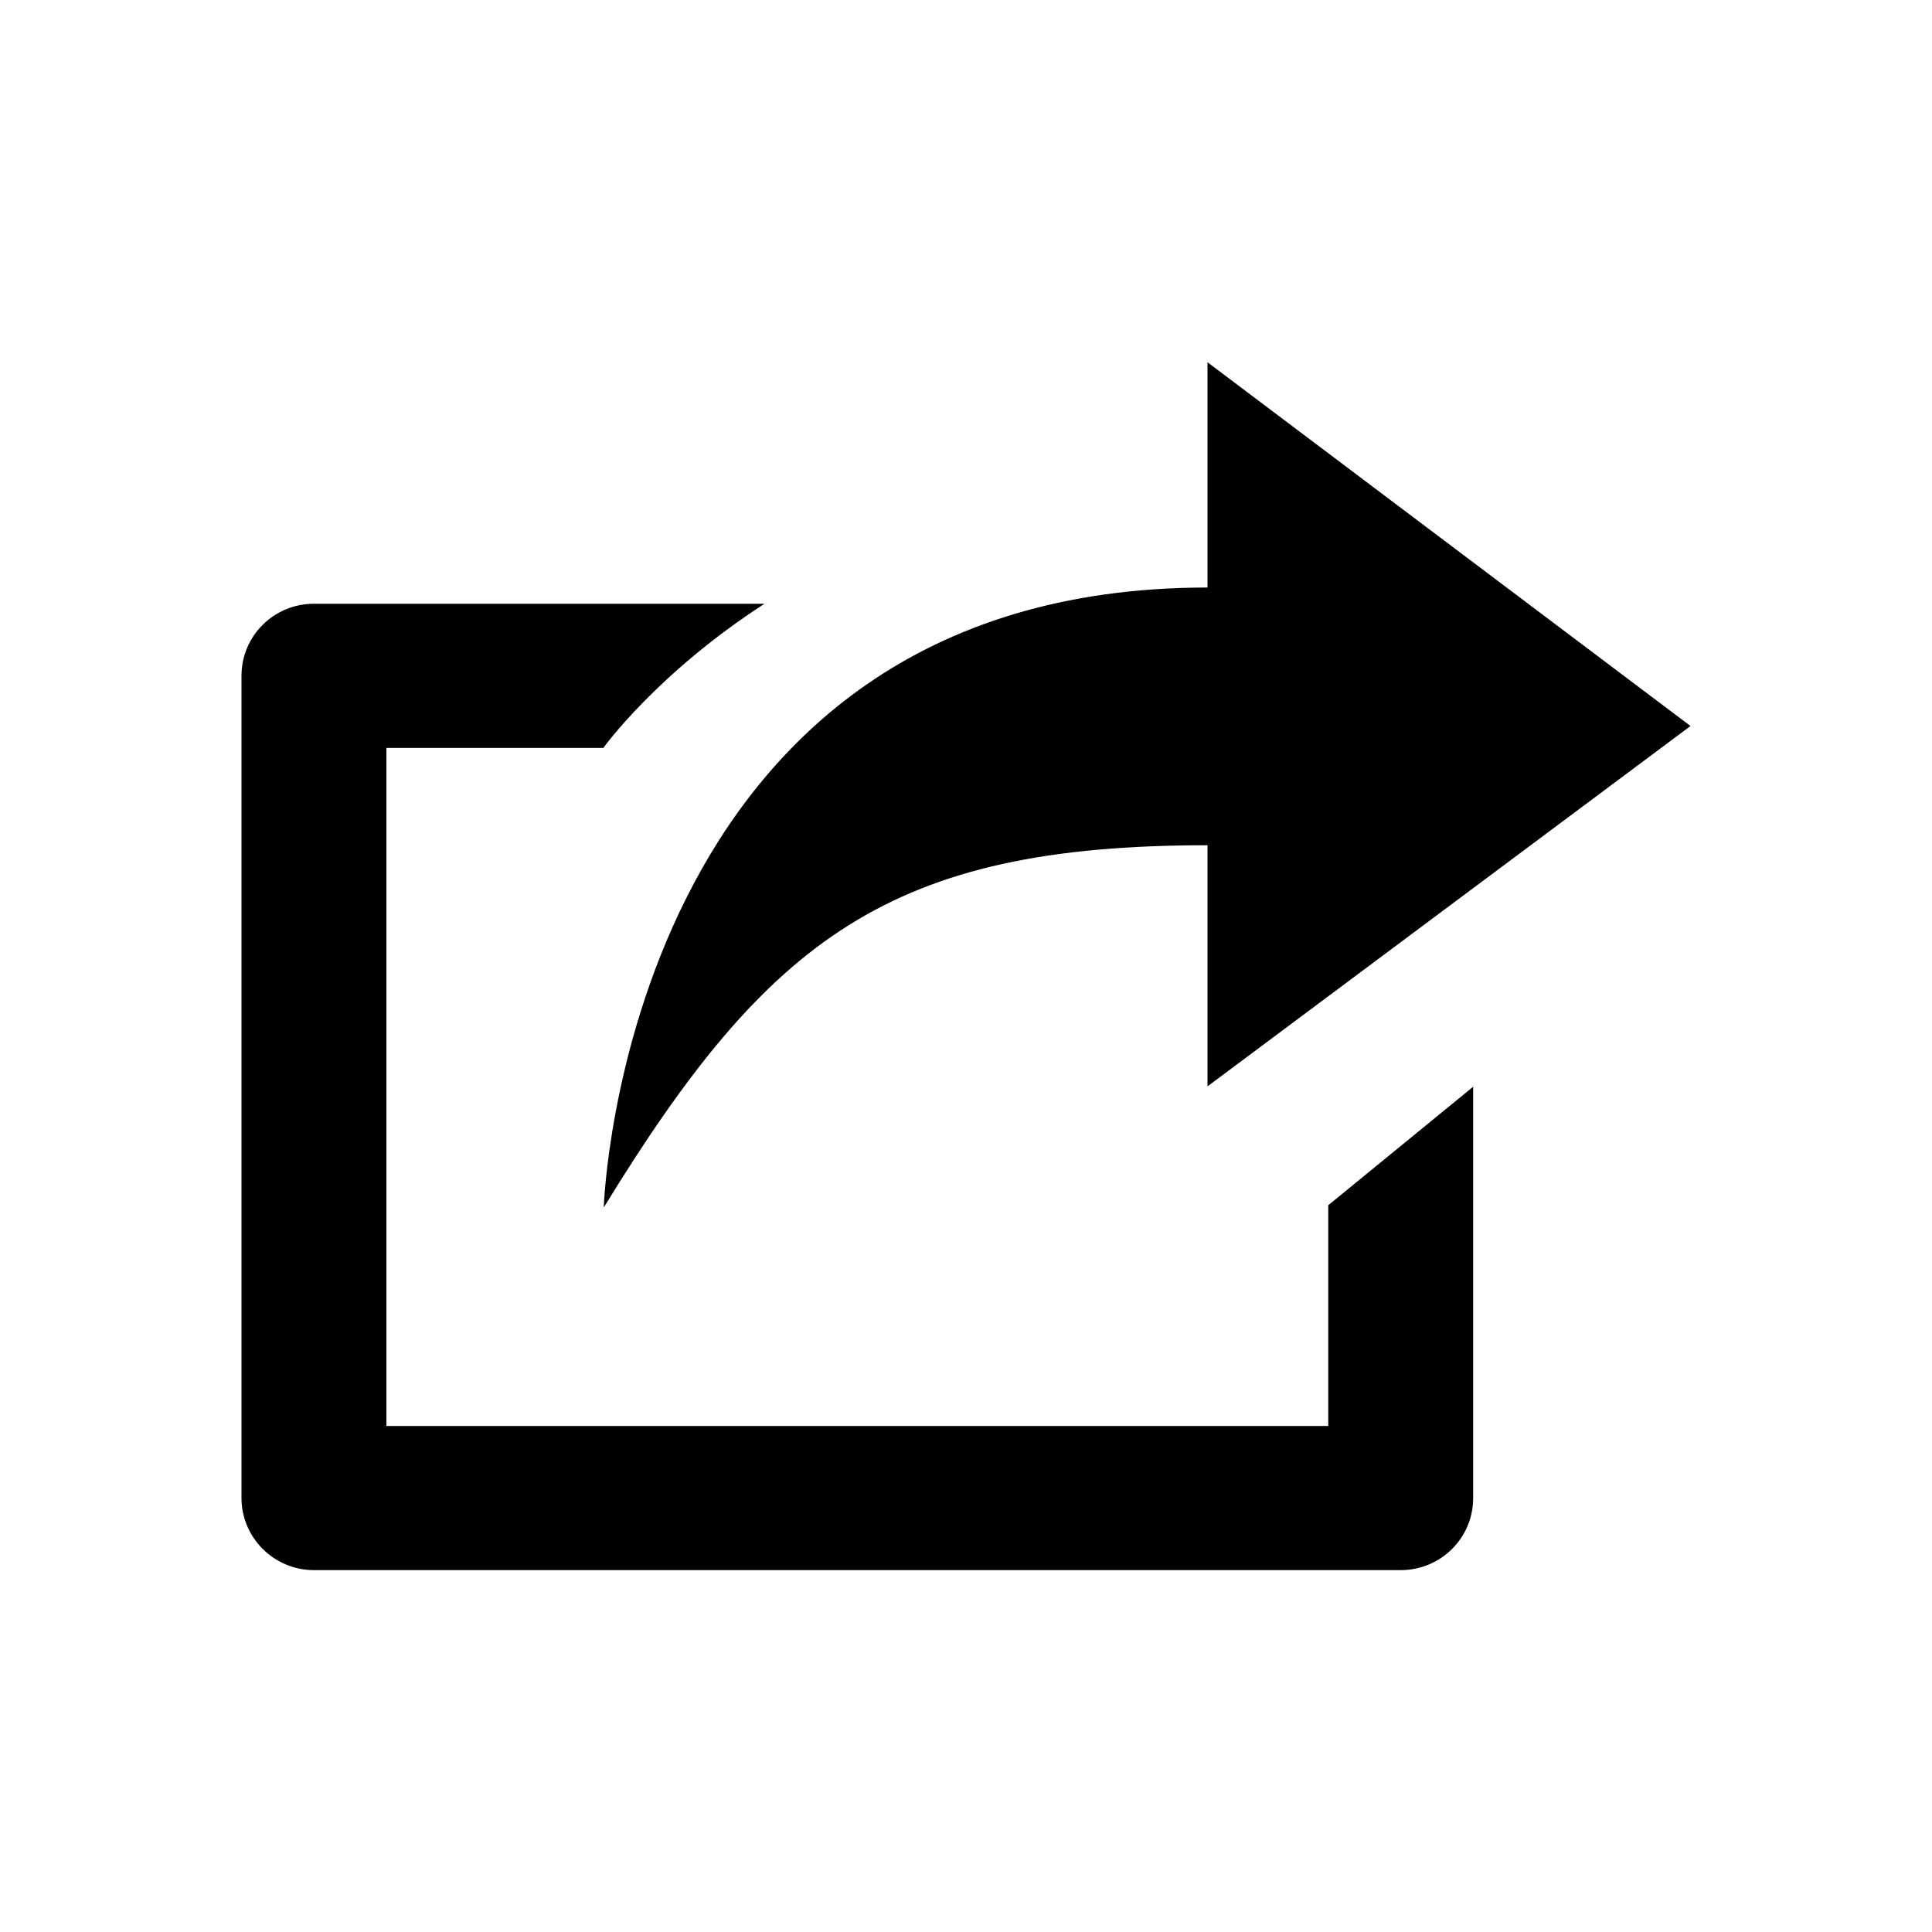
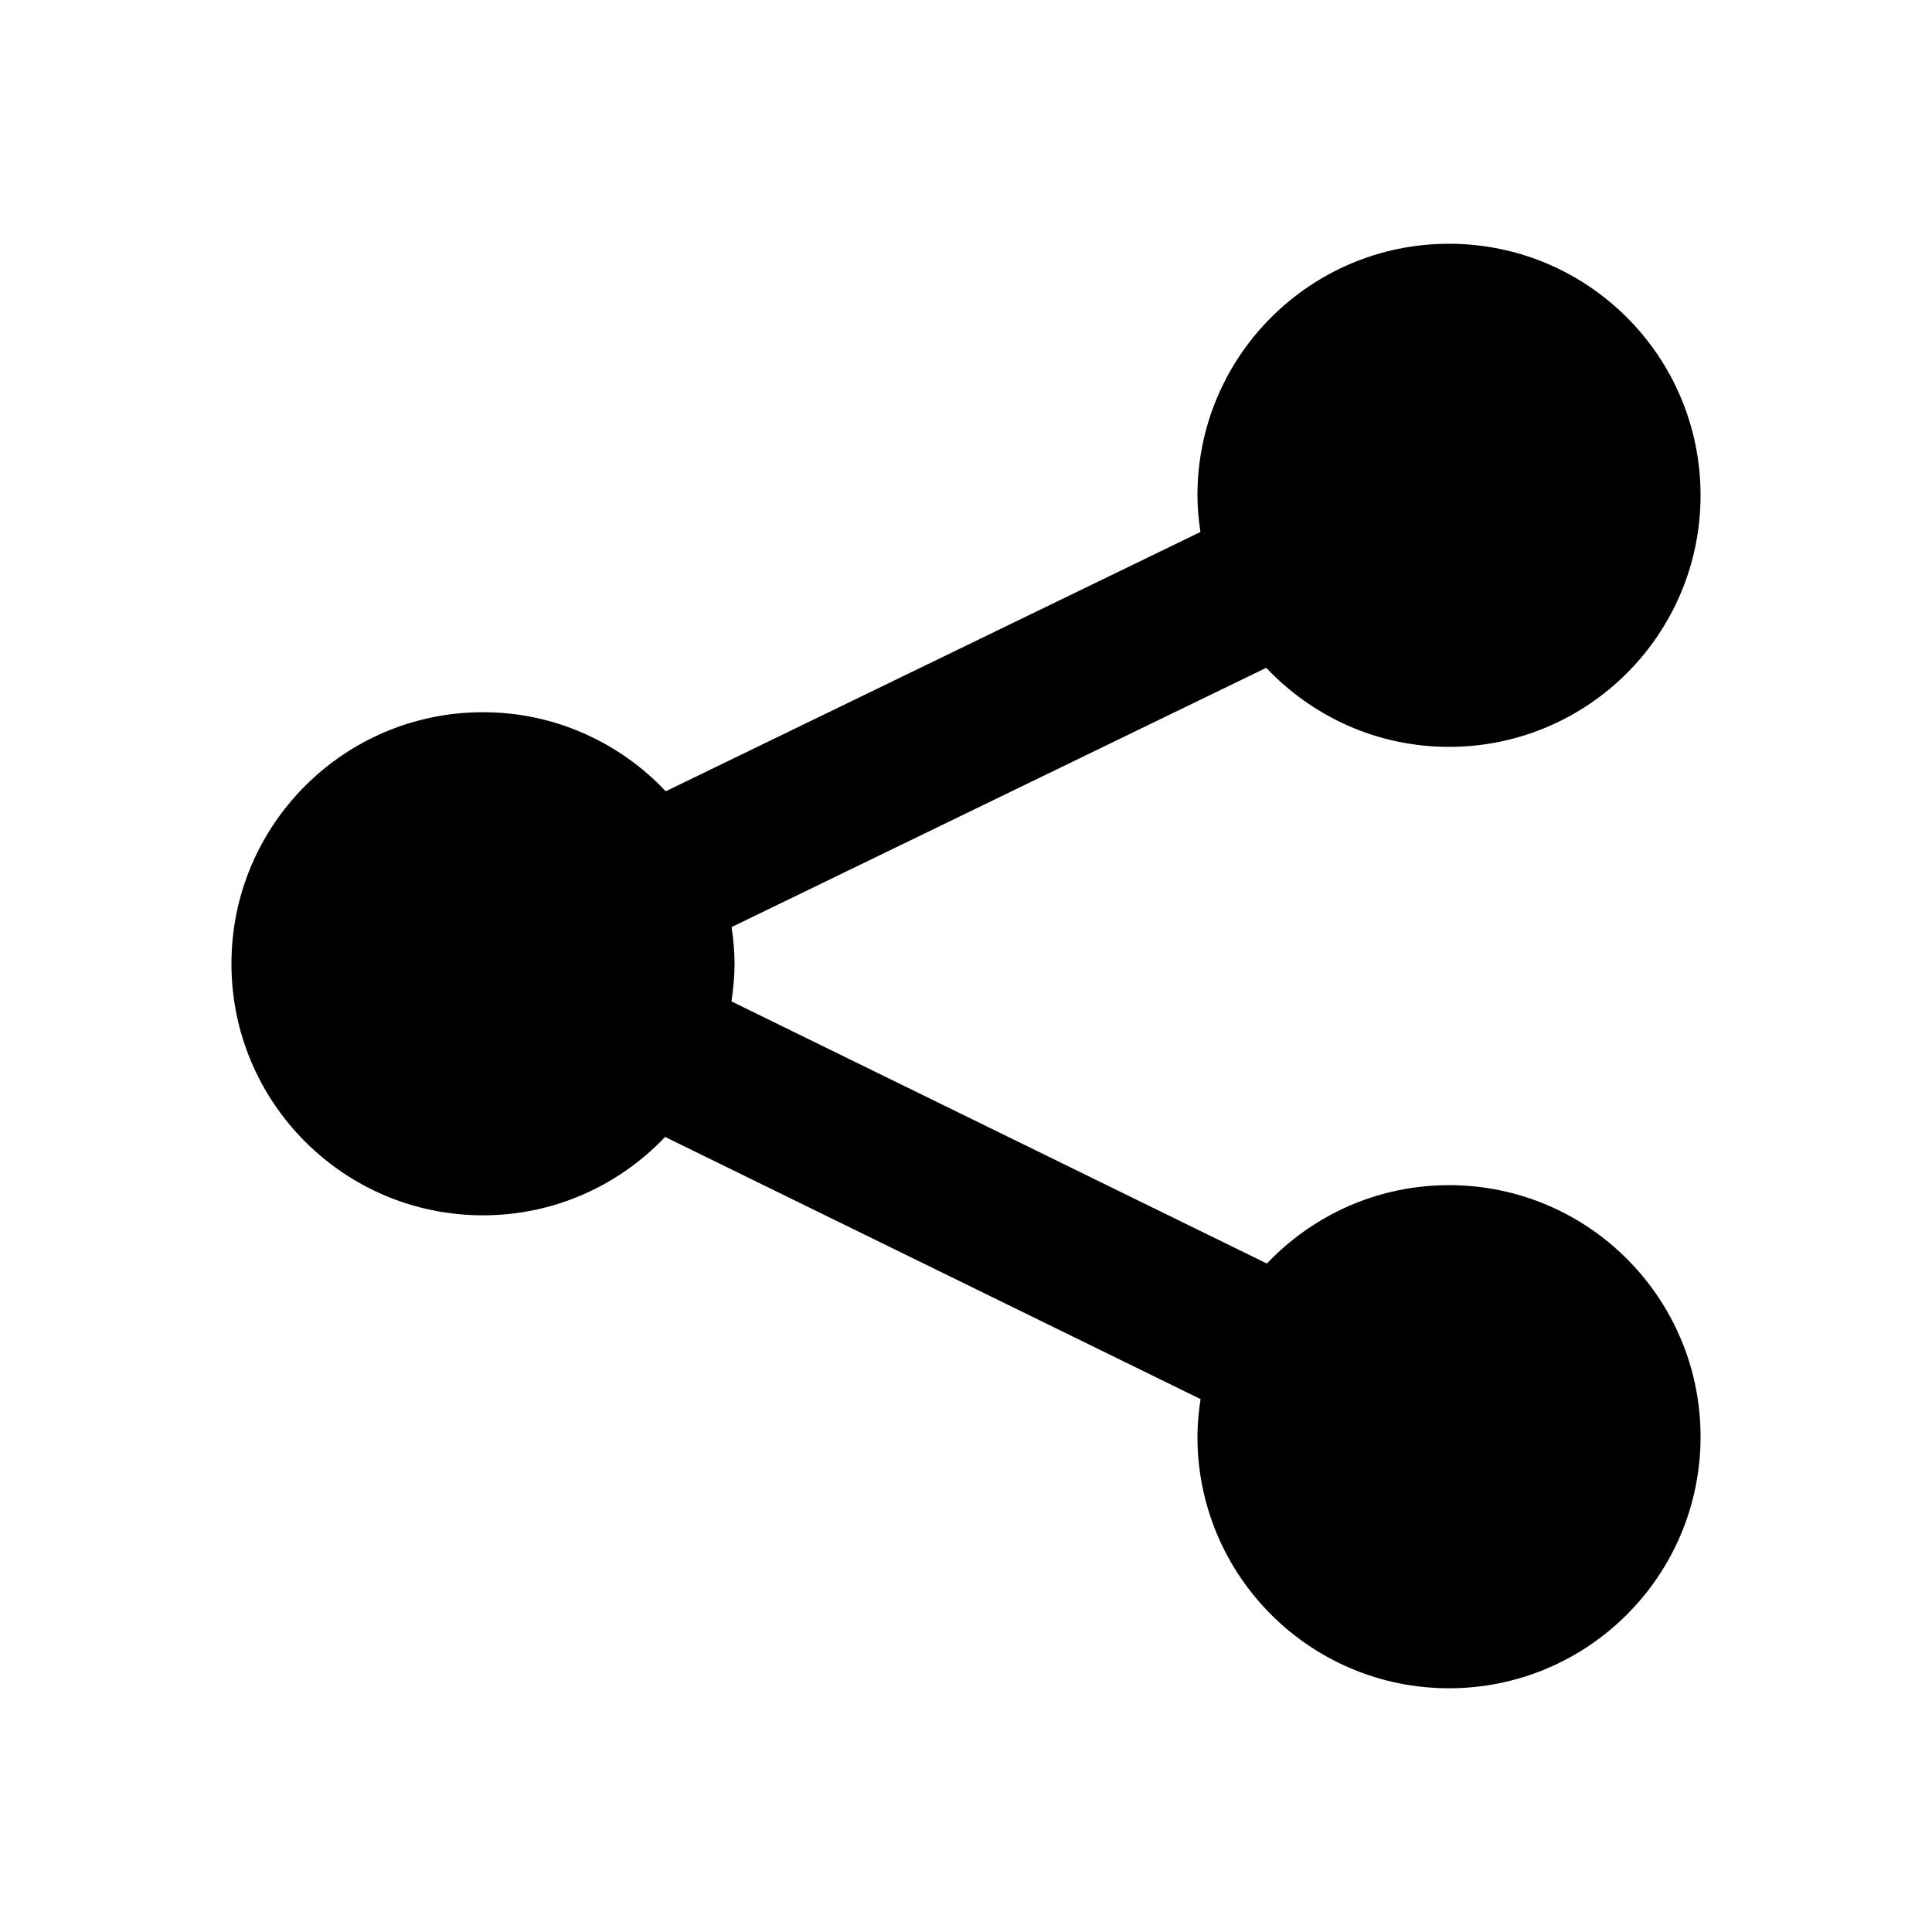
- <svg xmlns="http://www.w3.org/2000/svg" height="512px" id="Layer_1" style="enable-background:new 0 0 512 512;" version="1.1" viewBox="0 0 512 512" width="512px" xml:space="preserve">
-   <g>
-     <path d="M352,377.9H102.4V198.2h57.5c0,0,14.1-19.7,42.7-38.2H83.2c-10.6,0-19.2,8.5-19.2,19.1v217.9c0,10.5,8.6,19.1,19.2,19.1   h288c10.6,0,19.2-8.5,19.2-19.1V288L352,319.4V377.9z M320,224v63.9l128-95.5L320,96v59.7C165.2,155.7,160,320,160,320   C203.8,248.5,236,224,320,224z" />
-   </g>
+ <svg xmlns="http://www.w3.org/2000/svg" enable-background="new 0 0 64 64" height="64px" id="Layer_1" version="1.1" viewBox="0 0 64 64" width="64px" xml:space="preserve">
+   <path d="M48,39.26c-2.377,0-4.515,1-6.033,2.596L24.23,33.172c0.061-0.408,0.103-0.821,0.103-1.246c0-0.414-0.04-0.818-0.098-1.215  l17.711-8.589c1.519,1.609,3.667,2.619,6.054,2.619c4.602,0,8.333-3.731,8.333-8.333c0-4.603-3.731-8.333-8.333-8.333  s-8.333,3.73-8.333,8.333c0,0.414,0.04,0.817,0.098,1.215l-17.711,8.589c-1.519-1.609-3.666-2.619-6.054-2.619  c-4.603,0-8.333,3.731-8.333,8.333c0,4.603,3.73,8.333,8.333,8.333c2.377,0,4.515-1,6.033-2.596l17.737,8.684  c-0.061,0.407-0.103,0.821-0.103,1.246c0,4.603,3.731,8.333,8.333,8.333s8.333-3.73,8.333-8.333C56.333,42.99,52.602,39.26,48,39.26  z" />
</svg>
